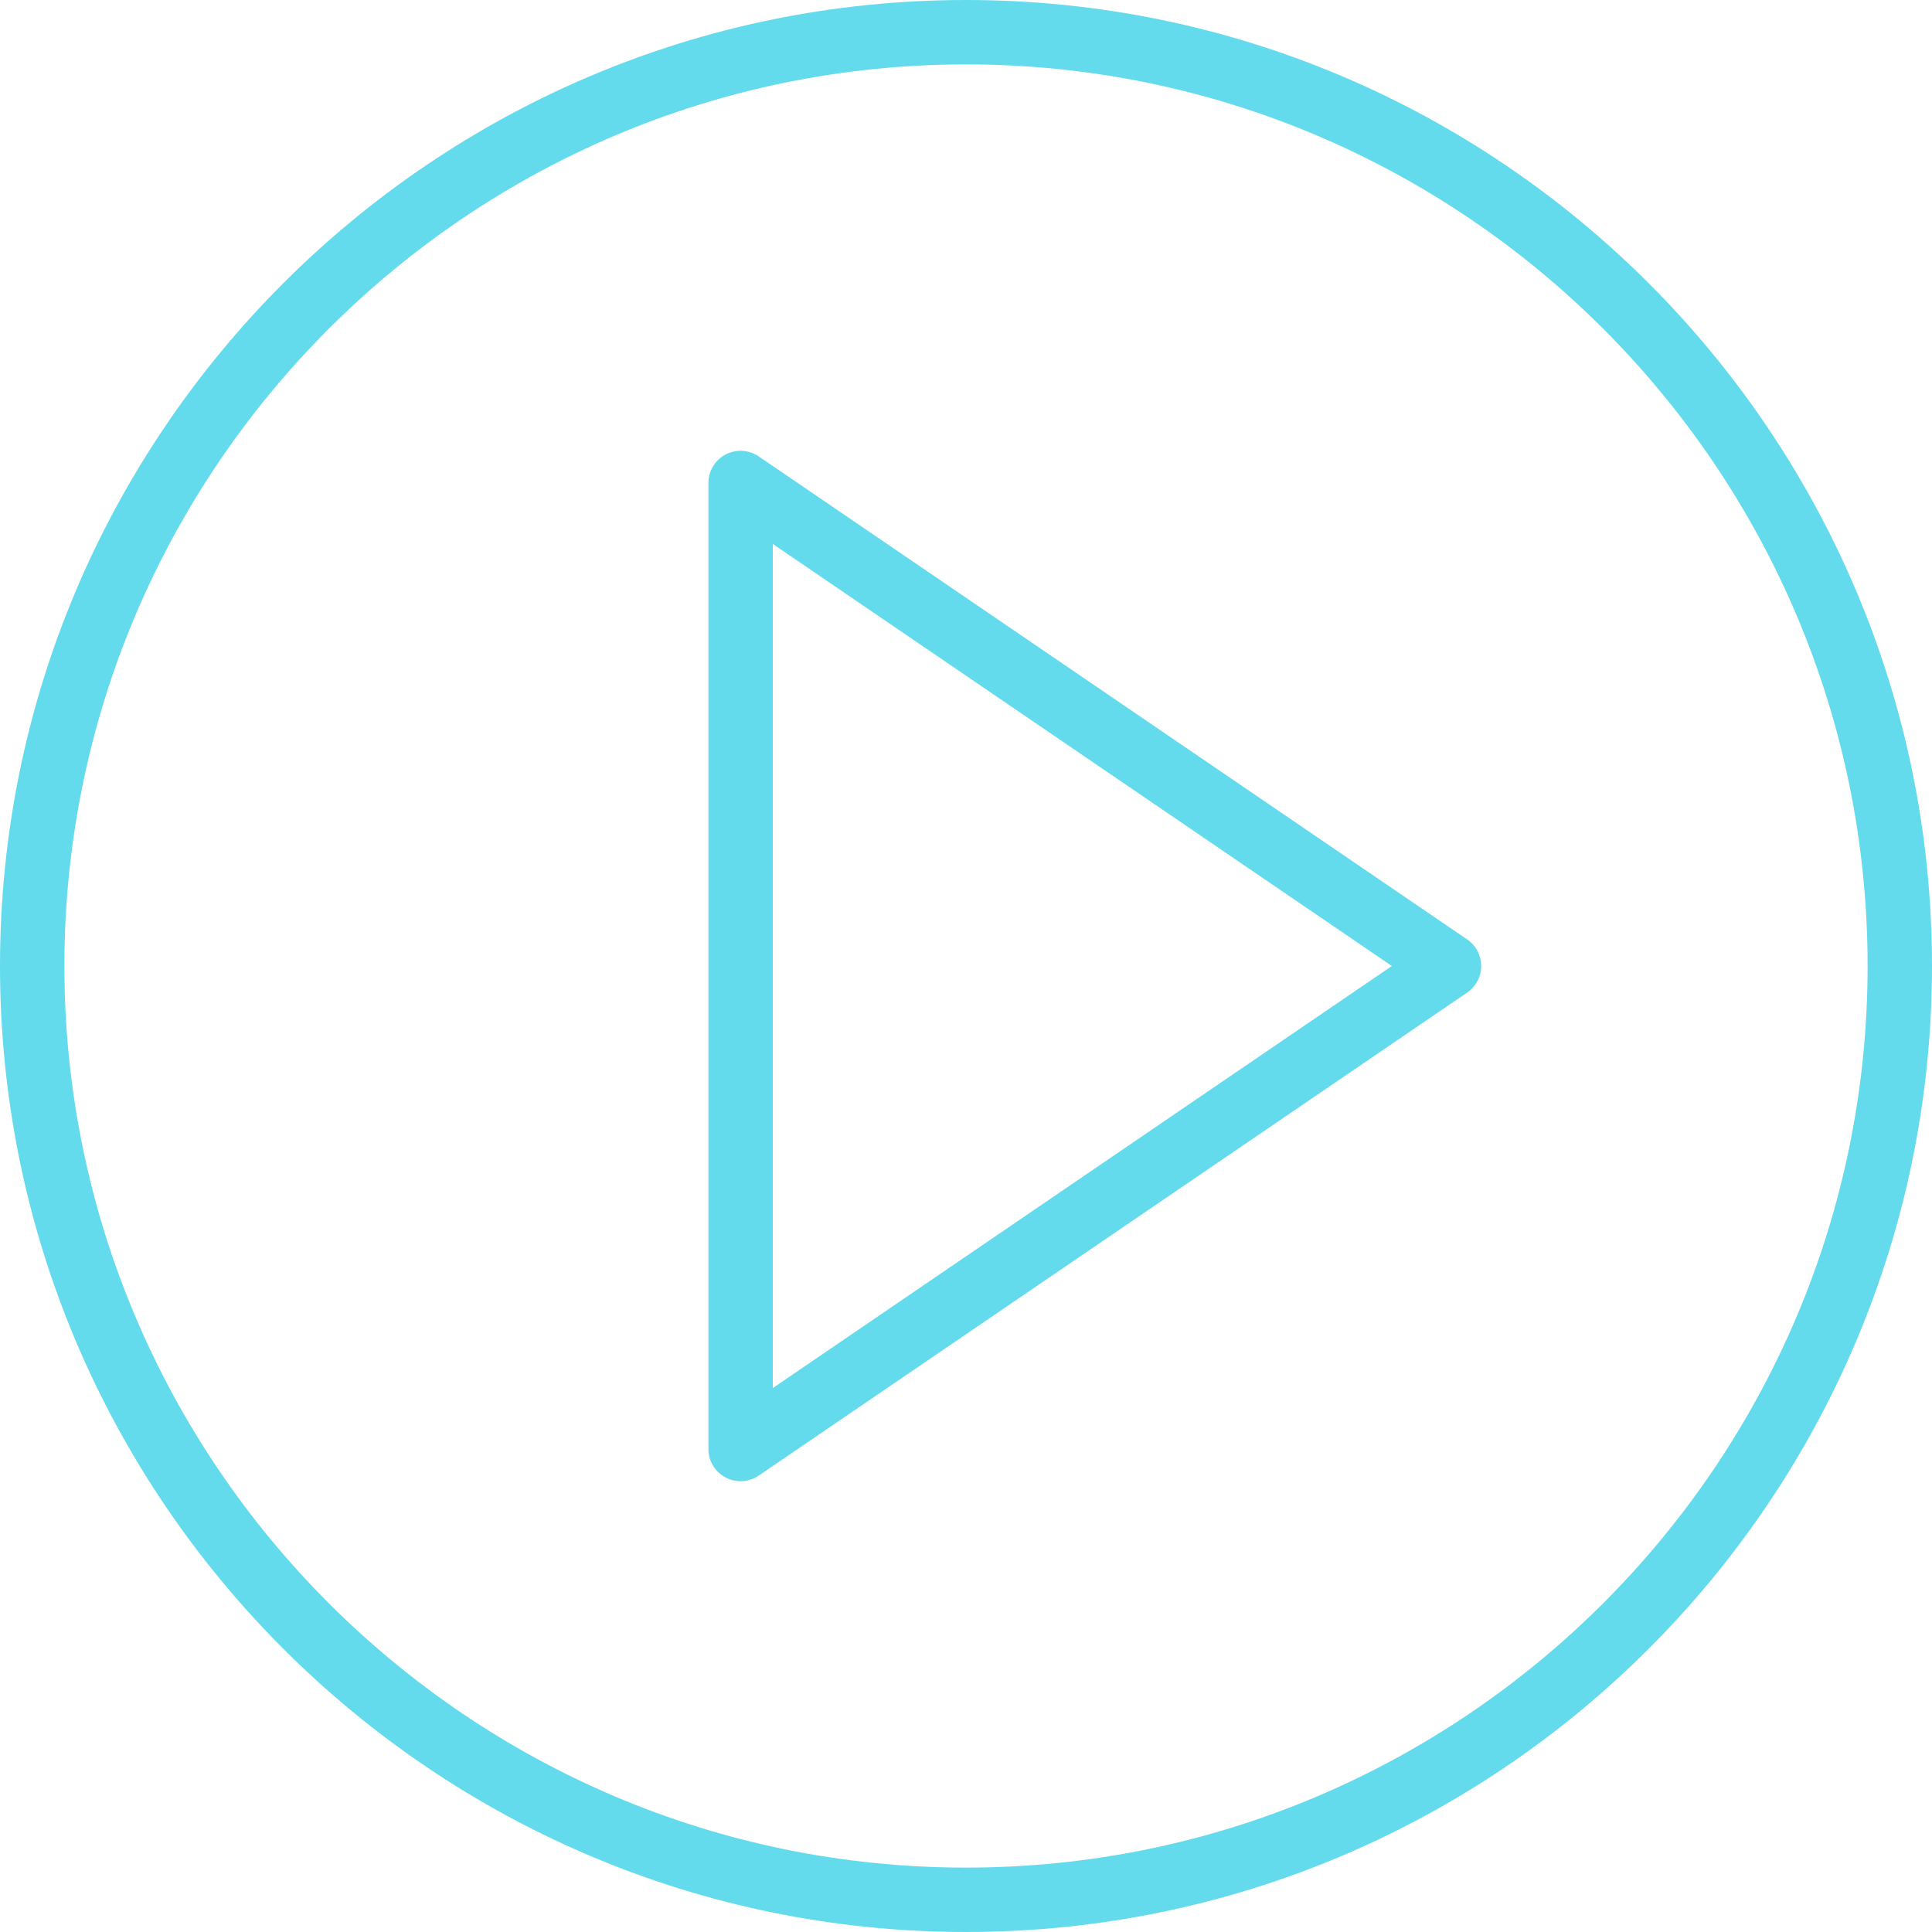
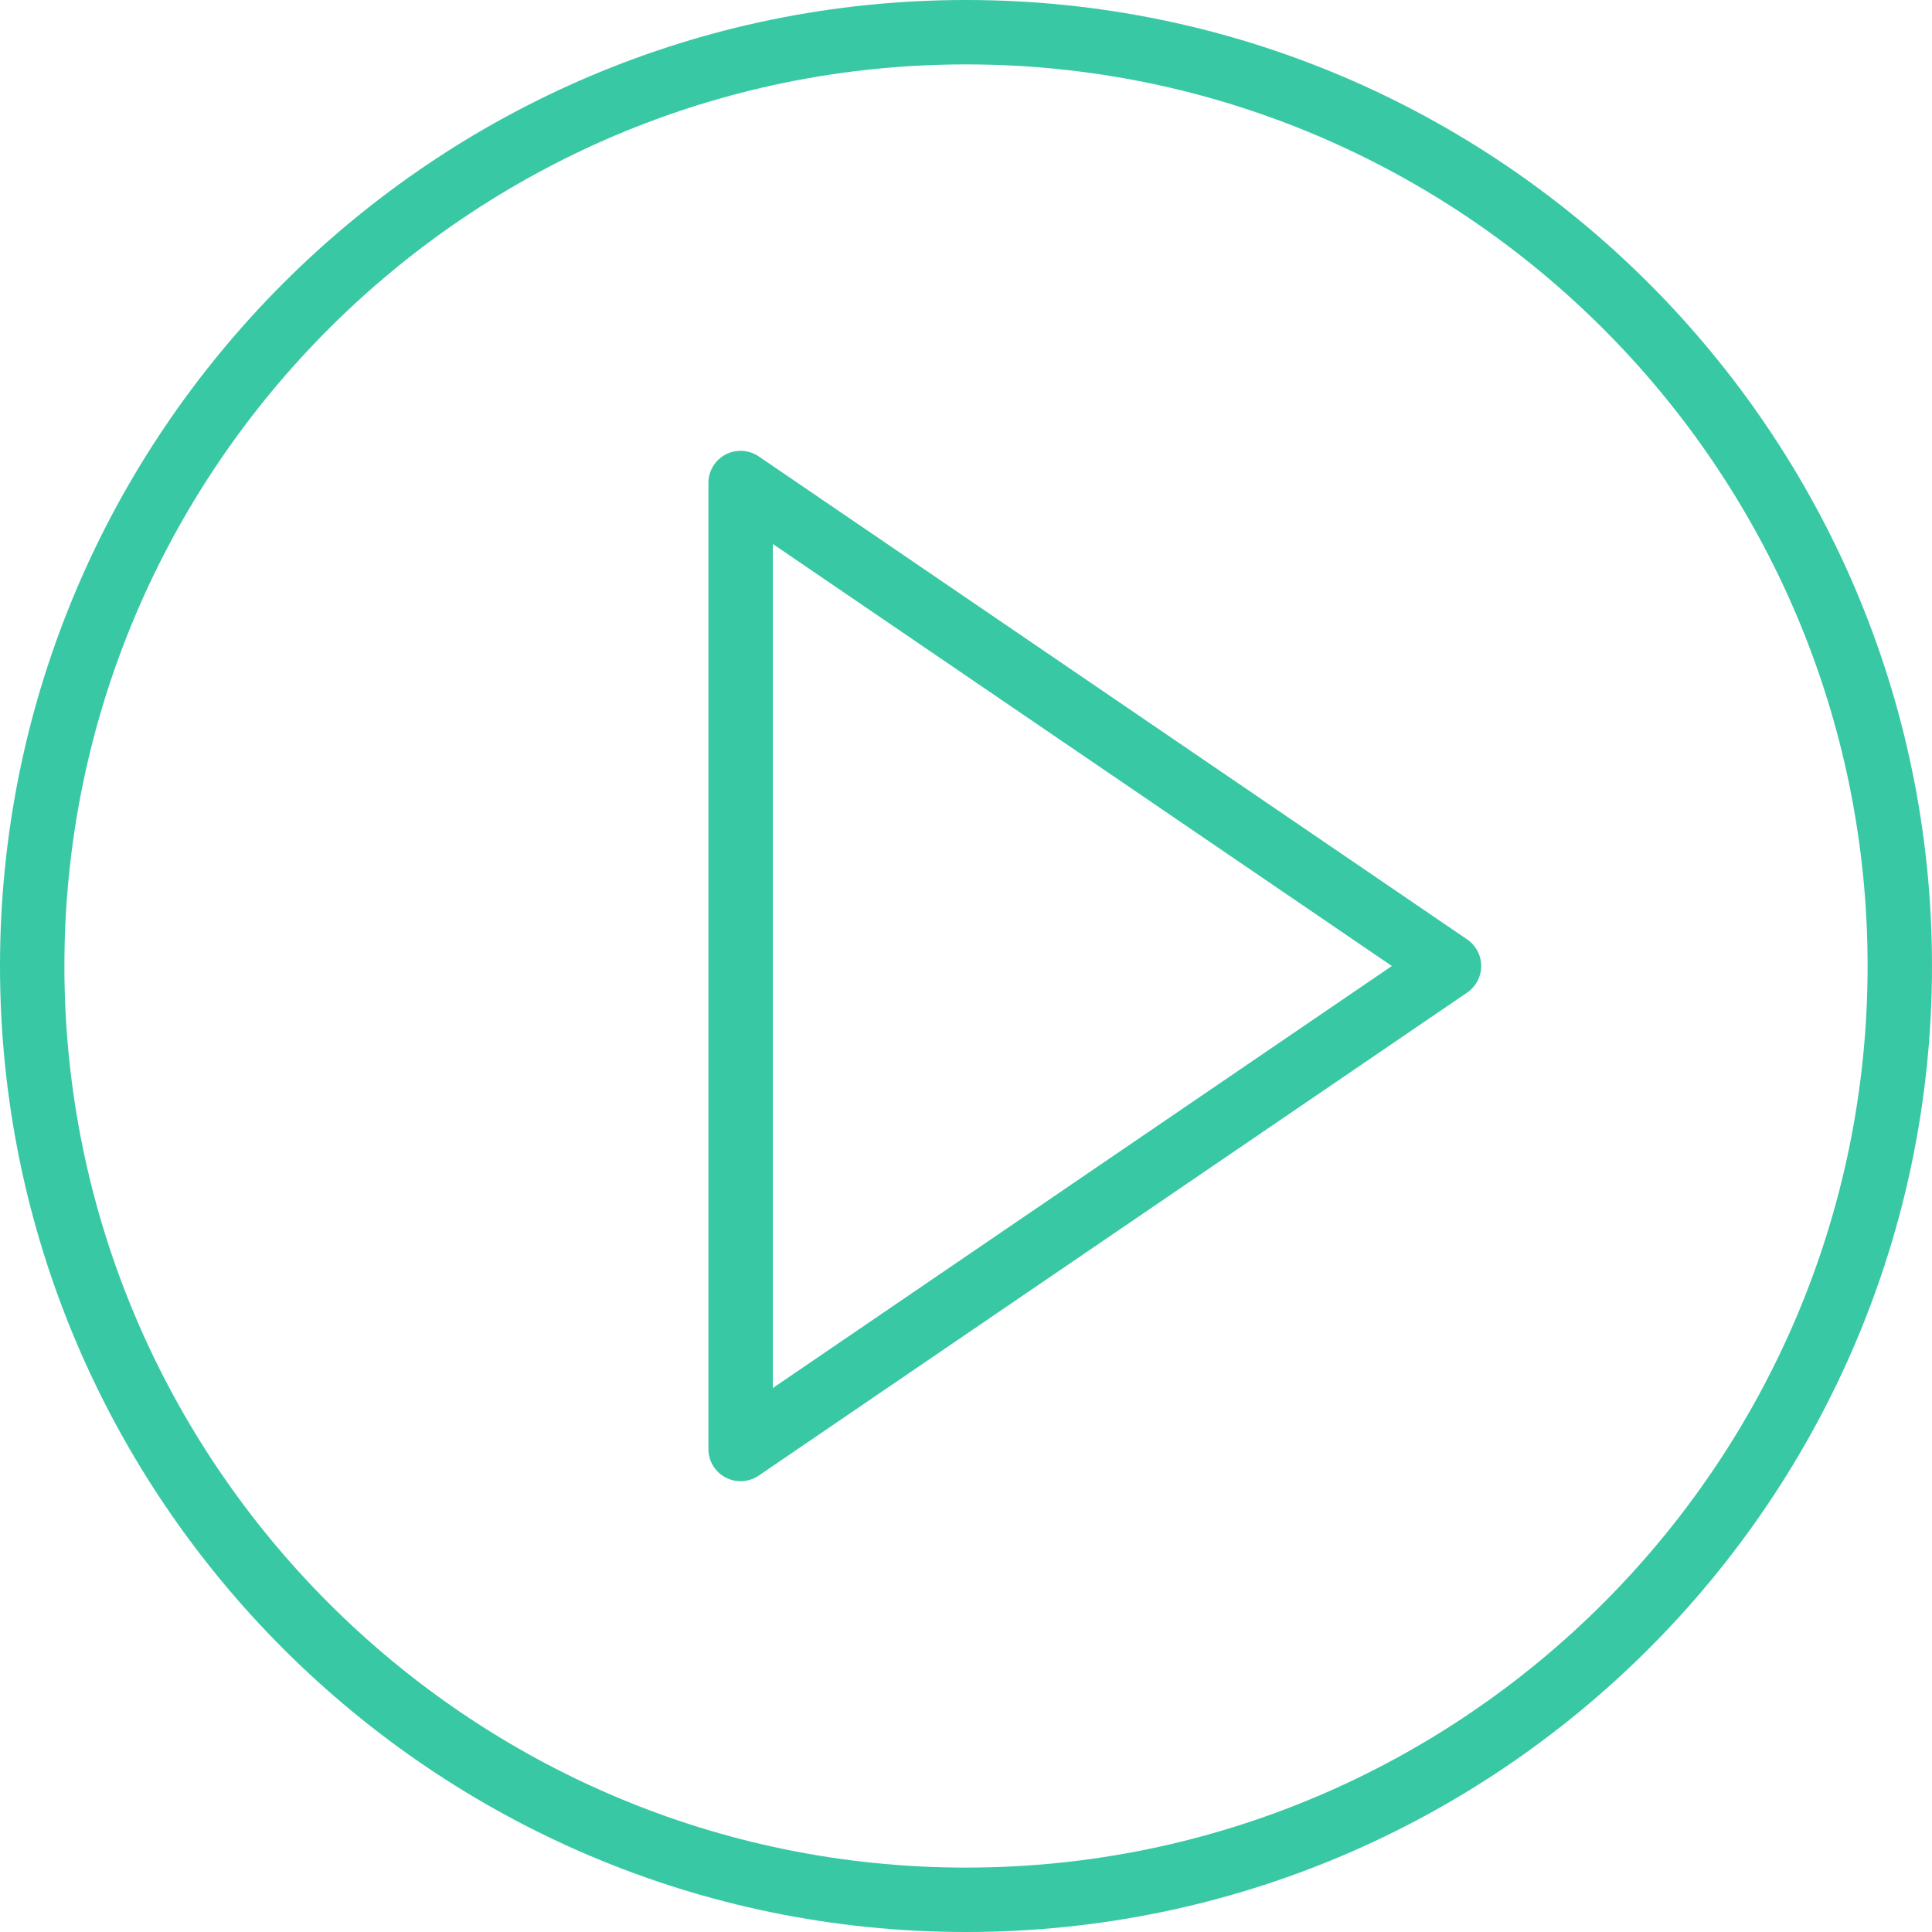
<svg xmlns="http://www.w3.org/2000/svg" version="1.1" width="25" height="25" x="0" y="0" viewBox="0 0 60 60" style="enable-background:new 0 0 512 512" xml:space="preserve" class="">
  <g>
    <g>
-       <path d="M45.563,29.174l-22-15c-0.307-0.208-0.703-0.231-1.031-0.058C22.205,14.289,22,14.629,22,15v30   c0,0.371,0.205,0.711,0.533,0.884C22.679,45.962,22.84,46,23,46c0.197,0,0.394-0.059,0.563-0.174l22-15   C45.836,30.64,46,30.331,46,30S45.836,29.36,45.563,29.174z M24,43.107V16.893L43.225,30L24,43.107z" fill="#64dbed" data-original="#000000" style="" class="" />
-       <path d="M30,0C13.458,0,0,13.458,0,30s13.458,30,30,30s30-13.458,30-30S46.542,0,30,0z M30,58C14.561,58,2,45.439,2,30   S14.561,2,30,2s28,12.561,28,28S45.439,58,30,58z" fill="#64dbed" data-original="#000000" style="" class="" />
+       <path d="M45.563,29.174l-22-15c-0.307-0.208-0.703-0.231-1.031-0.058C22.205,14.289,22,14.629,22,15v30   c0,0.371,0.205,0.711,0.533,0.884C22.679,45.962,22.84,46,23,46c0.197,0,0.394-0.059,0.563-0.174l22-15   C45.836,30.64,46,30.331,46,30S45.836,29.36,45.563,29.174z M24,43.107V16.893L43.225,30L24,43.107z" fill="#39c8a4" data-original="#000000" style="" class="" />
+       <path d="M30,0C13.458,0,0,13.458,0,30s13.458,30,30,30s30-13.458,30-30S46.542,0,30,0z M30,58C14.561,58,2,45.439,2,30   S14.561,2,30,2s28,12.561,28,28S45.439,58,30,58z" fill="#39c8a4" data-original="#000000" style="" class="" />
    </g>
    <g>
</g>
    <g>
</g>
    <g>
</g>
    <g>
</g>
    <g>
</g>
    <g>
</g>
    <g>
</g>
    <g>
</g>
    <g>
</g>
    <g>
</g>
    <g>
</g>
    <g>
</g>
    <g>
</g>
    <g>
</g>
    <g>
</g>
  </g>
</svg>
